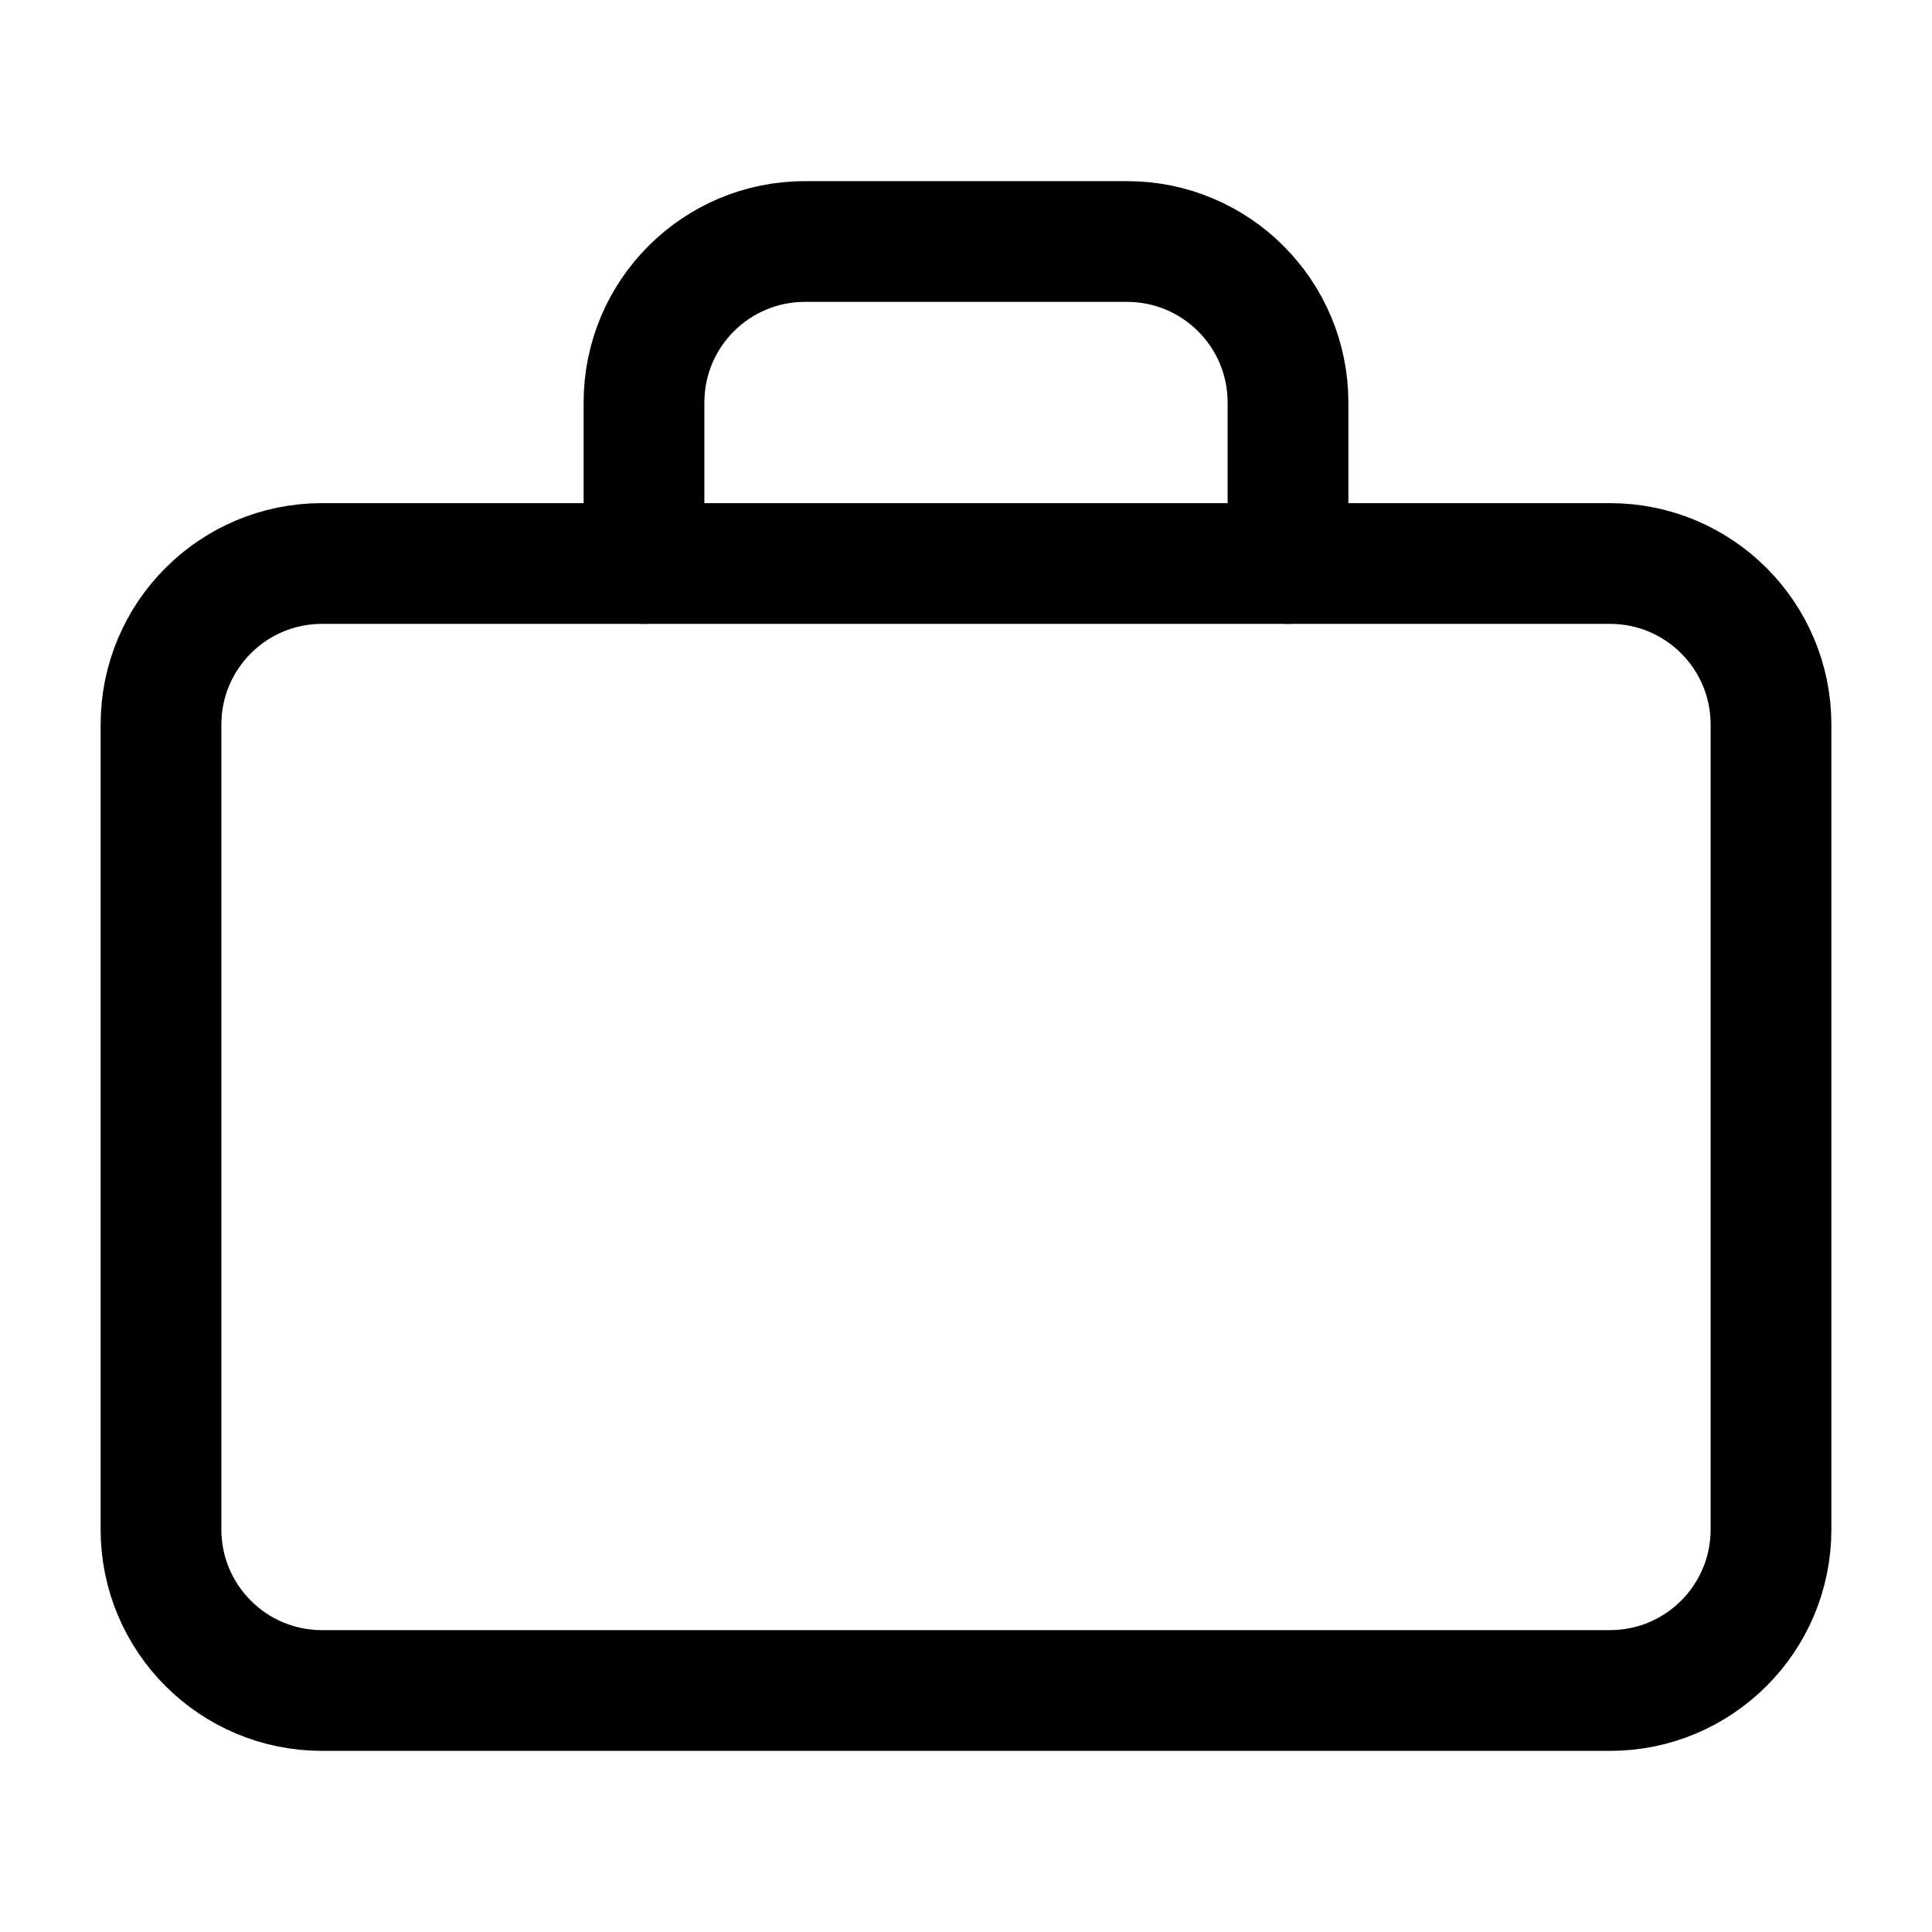
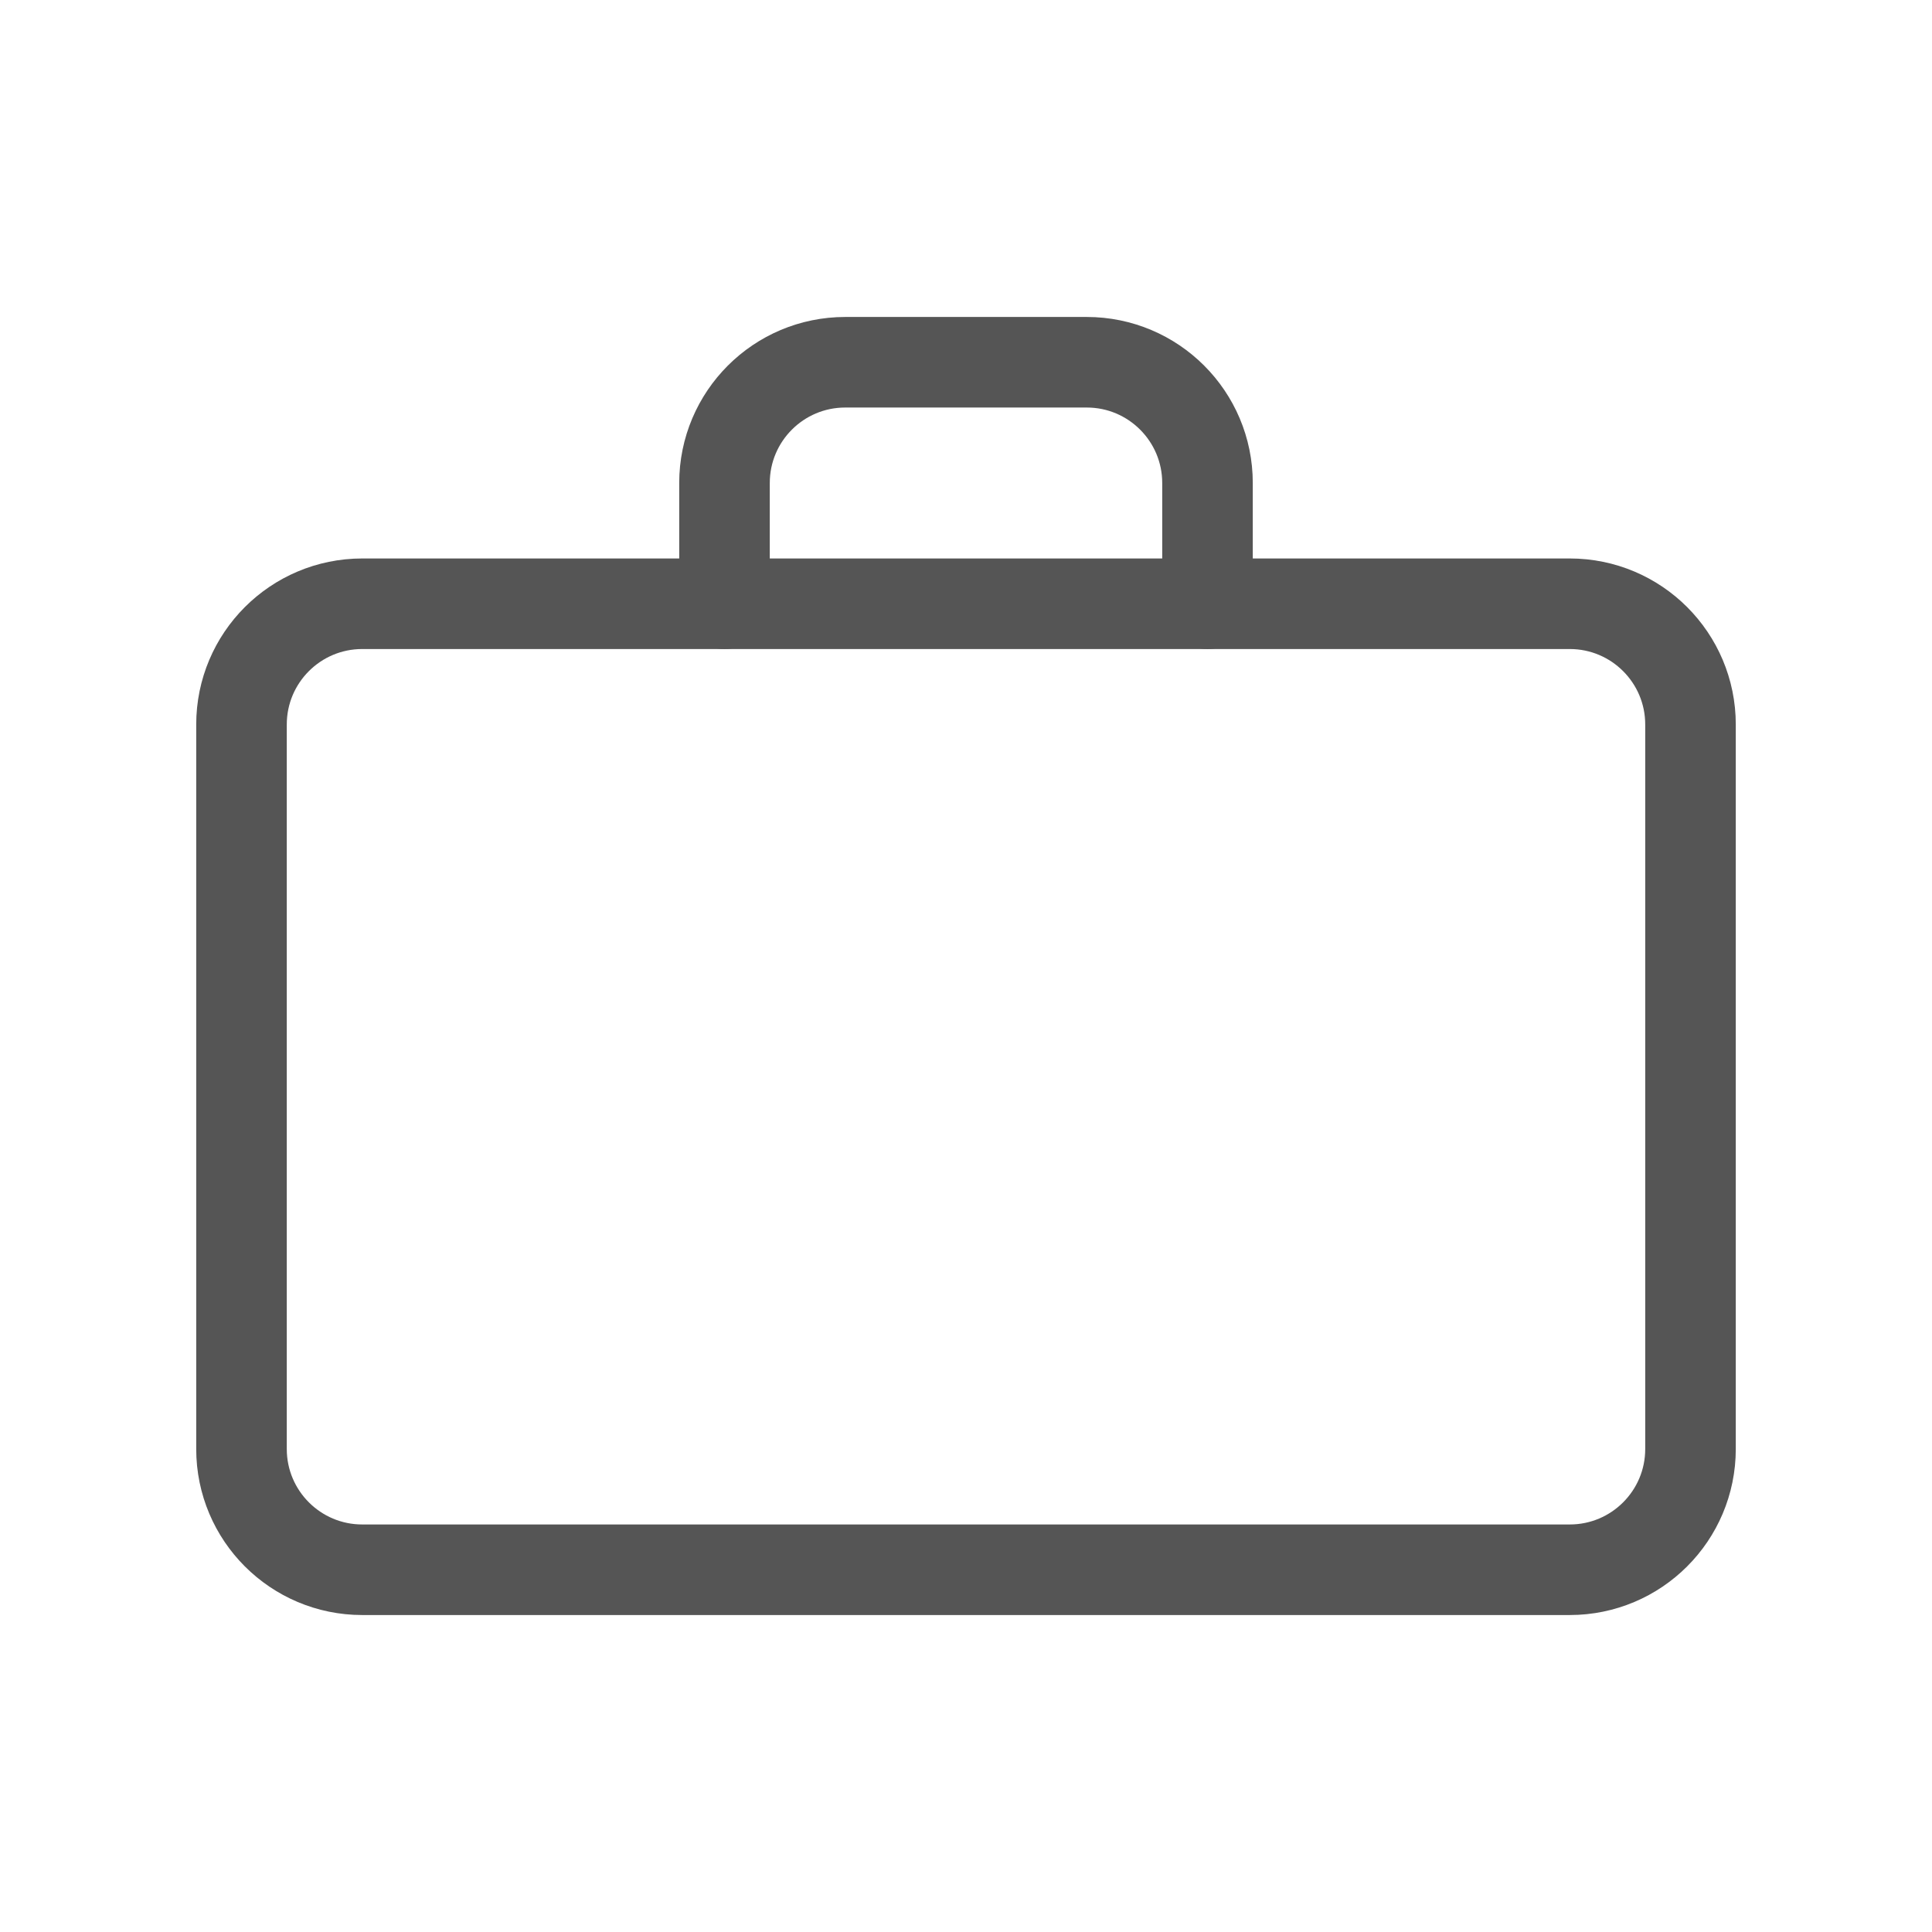
- <svg xmlns="http://www.w3.org/2000/svg" width="24" height="24" viewBox="0 0 24 24" fill="none" stroke="currentColor" stroke-width="1.5" stroke-linecap="round" stroke-linejoin="round">
-   <rect x="2" y="7" width="20" height="14" rx="2" ry="2" />
-   <path d="M16 7V5a2 2 0 0 0-2-2h-4a2 2 0 0 0-2 2v2" />
+ <svg xmlns="http://www.w3.org/2000/svg" viewBox="0 0 32 32" width="32" height="32">
+   <rect x="4" y="10" width="24" height="16" rx="2" ry="2" fill="none" stroke="#555" stroke-width="1.5" />
+   <path d="M20 10V8a2 2 0 0 0-2-2h-4a2 2 0 0 0-2 2v2" fill="none" stroke="#555" stroke-width="1.5" stroke-linecap="round" />
</svg>
